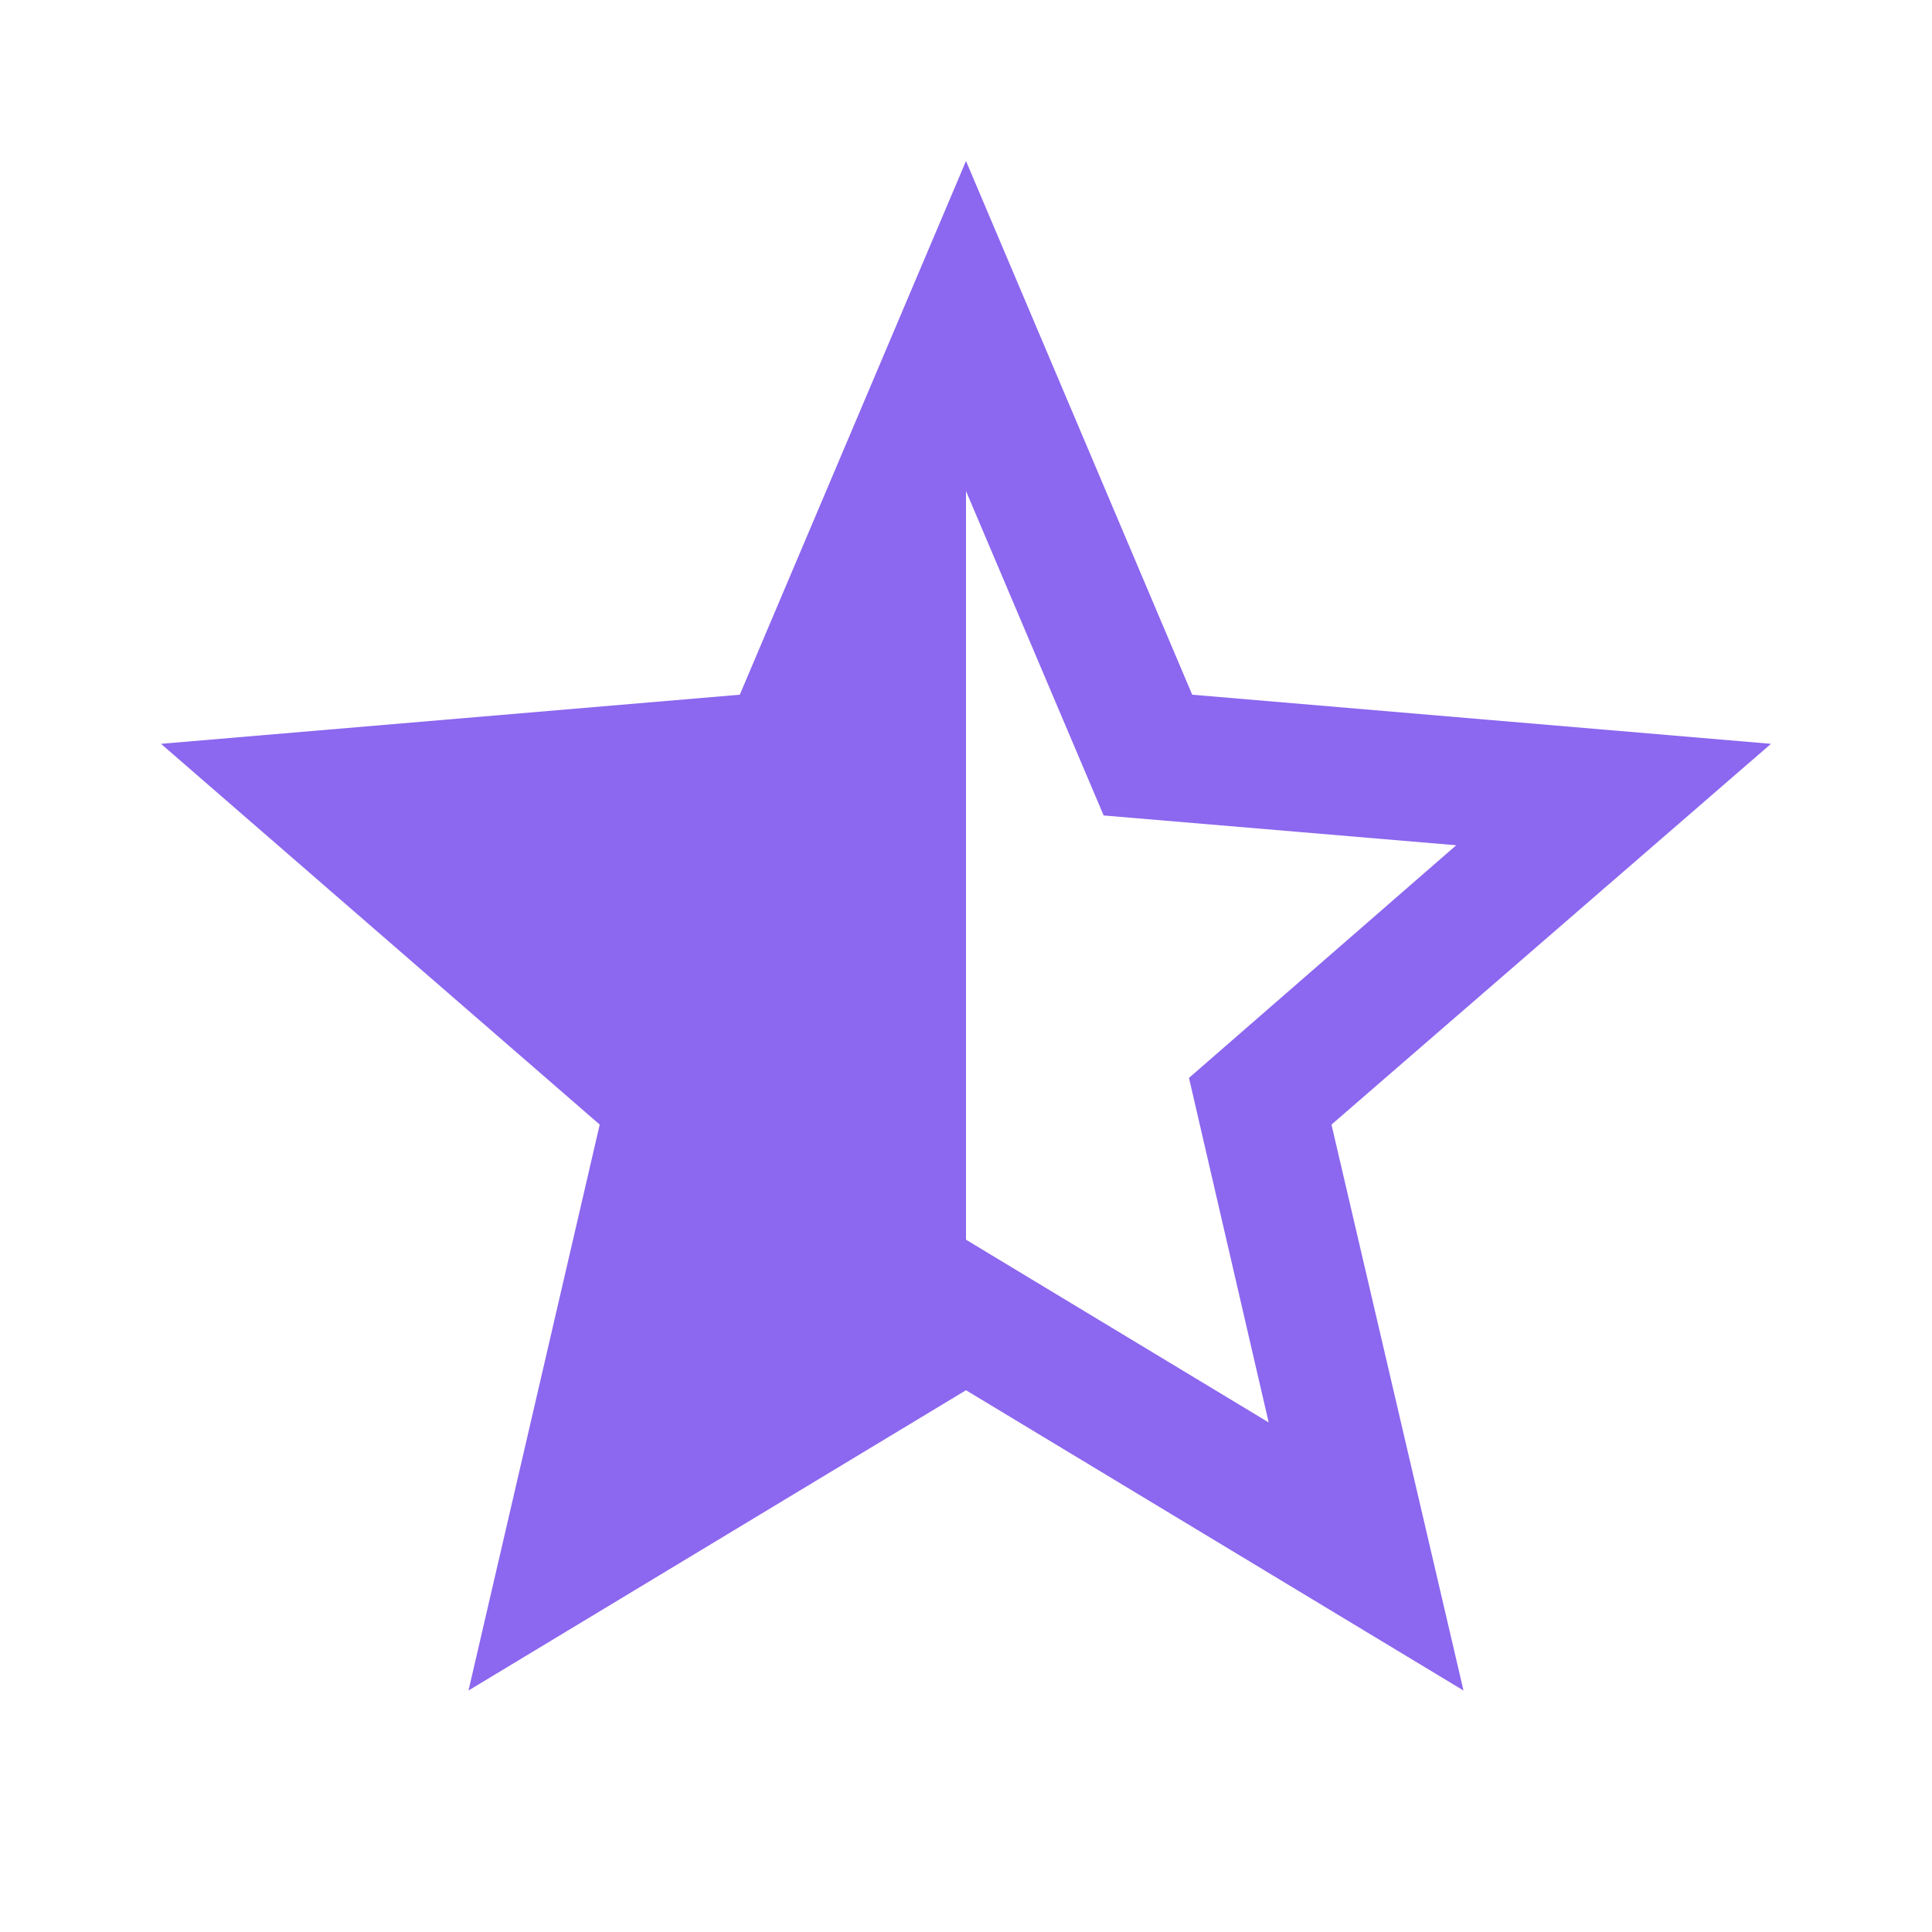
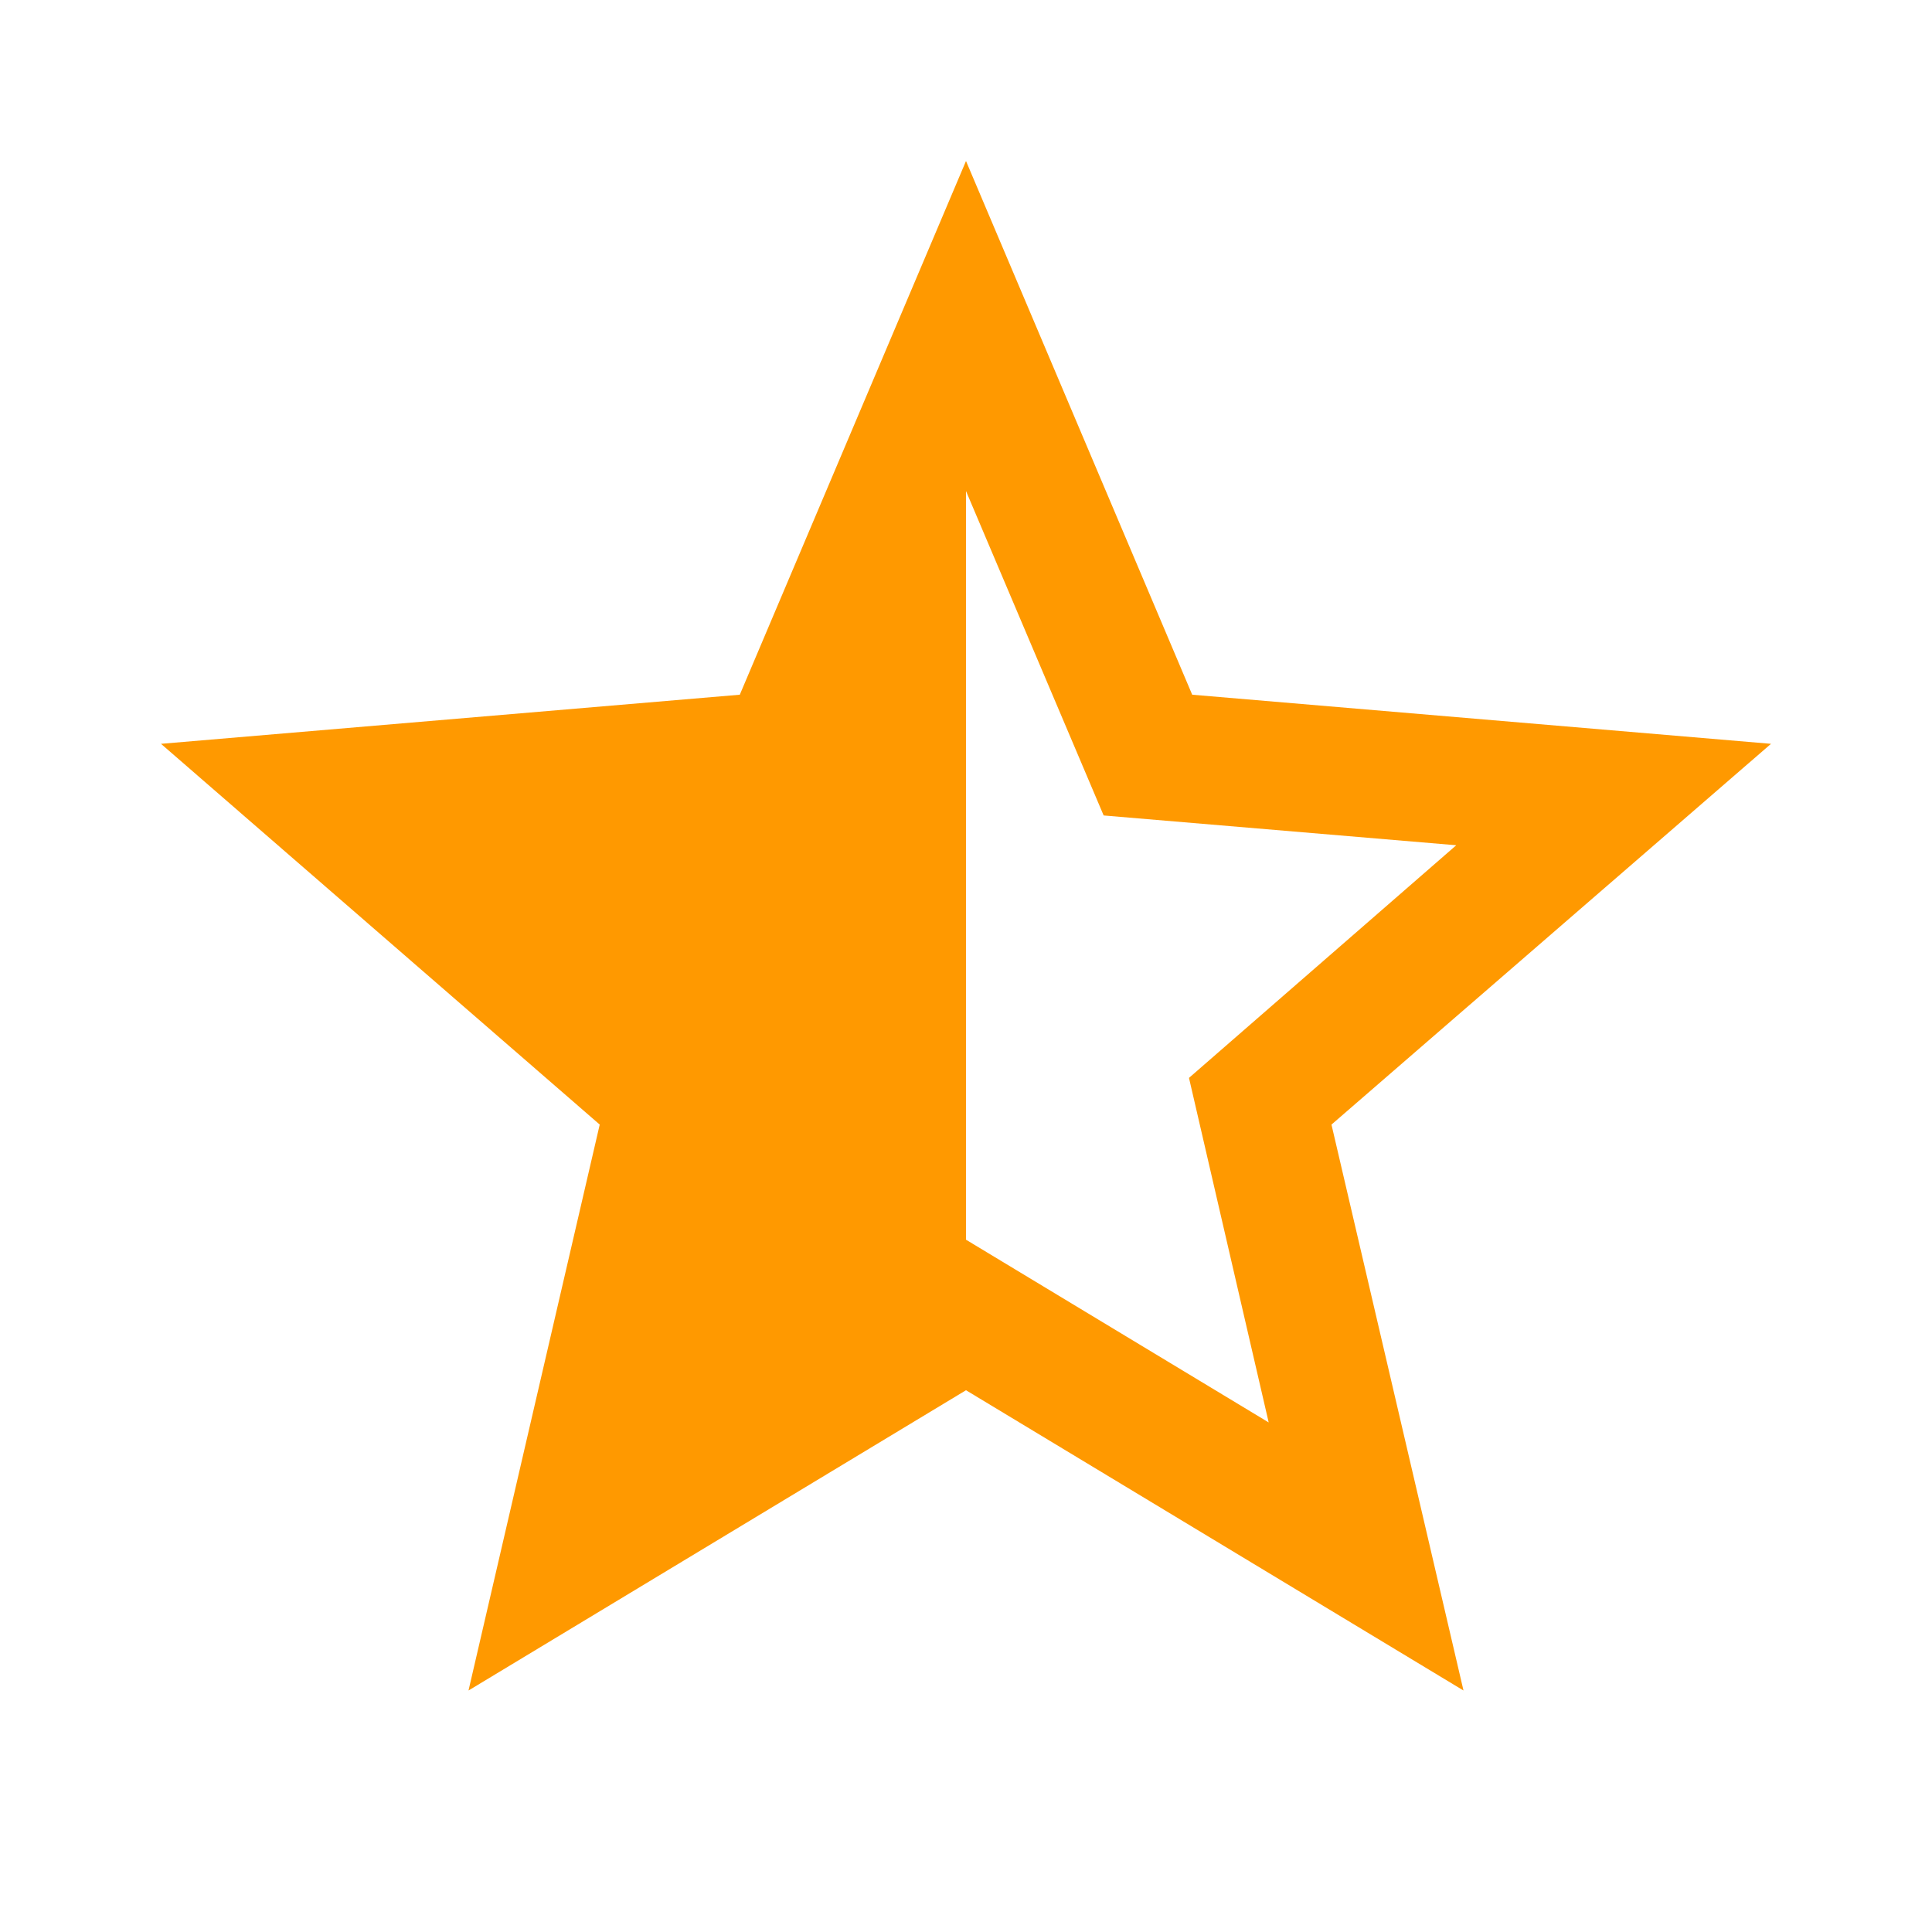
- <svg xmlns="http://www.w3.org/2000/svg" fill="#8c67ef" version="1.1" width="24" height="24" viewBox="0 0 24 24">
+ <svg xmlns="http://www.w3.org/2000/svg" fill="#F90" version="1.1" width="24" height="24" viewBox="0 0 24 24">
  <path d="M12,15.4V6.1L13.71,10.13L18.09,10.5L14.77,13.39L15.76,17.67M22,9.24L14.81,8.63L12,2L9.19,8.63L2,9.24L7.45,13.97L5.82,21L12,17.27L18.18,21L16.54,13.97L22,9.24Z" />
</svg>
